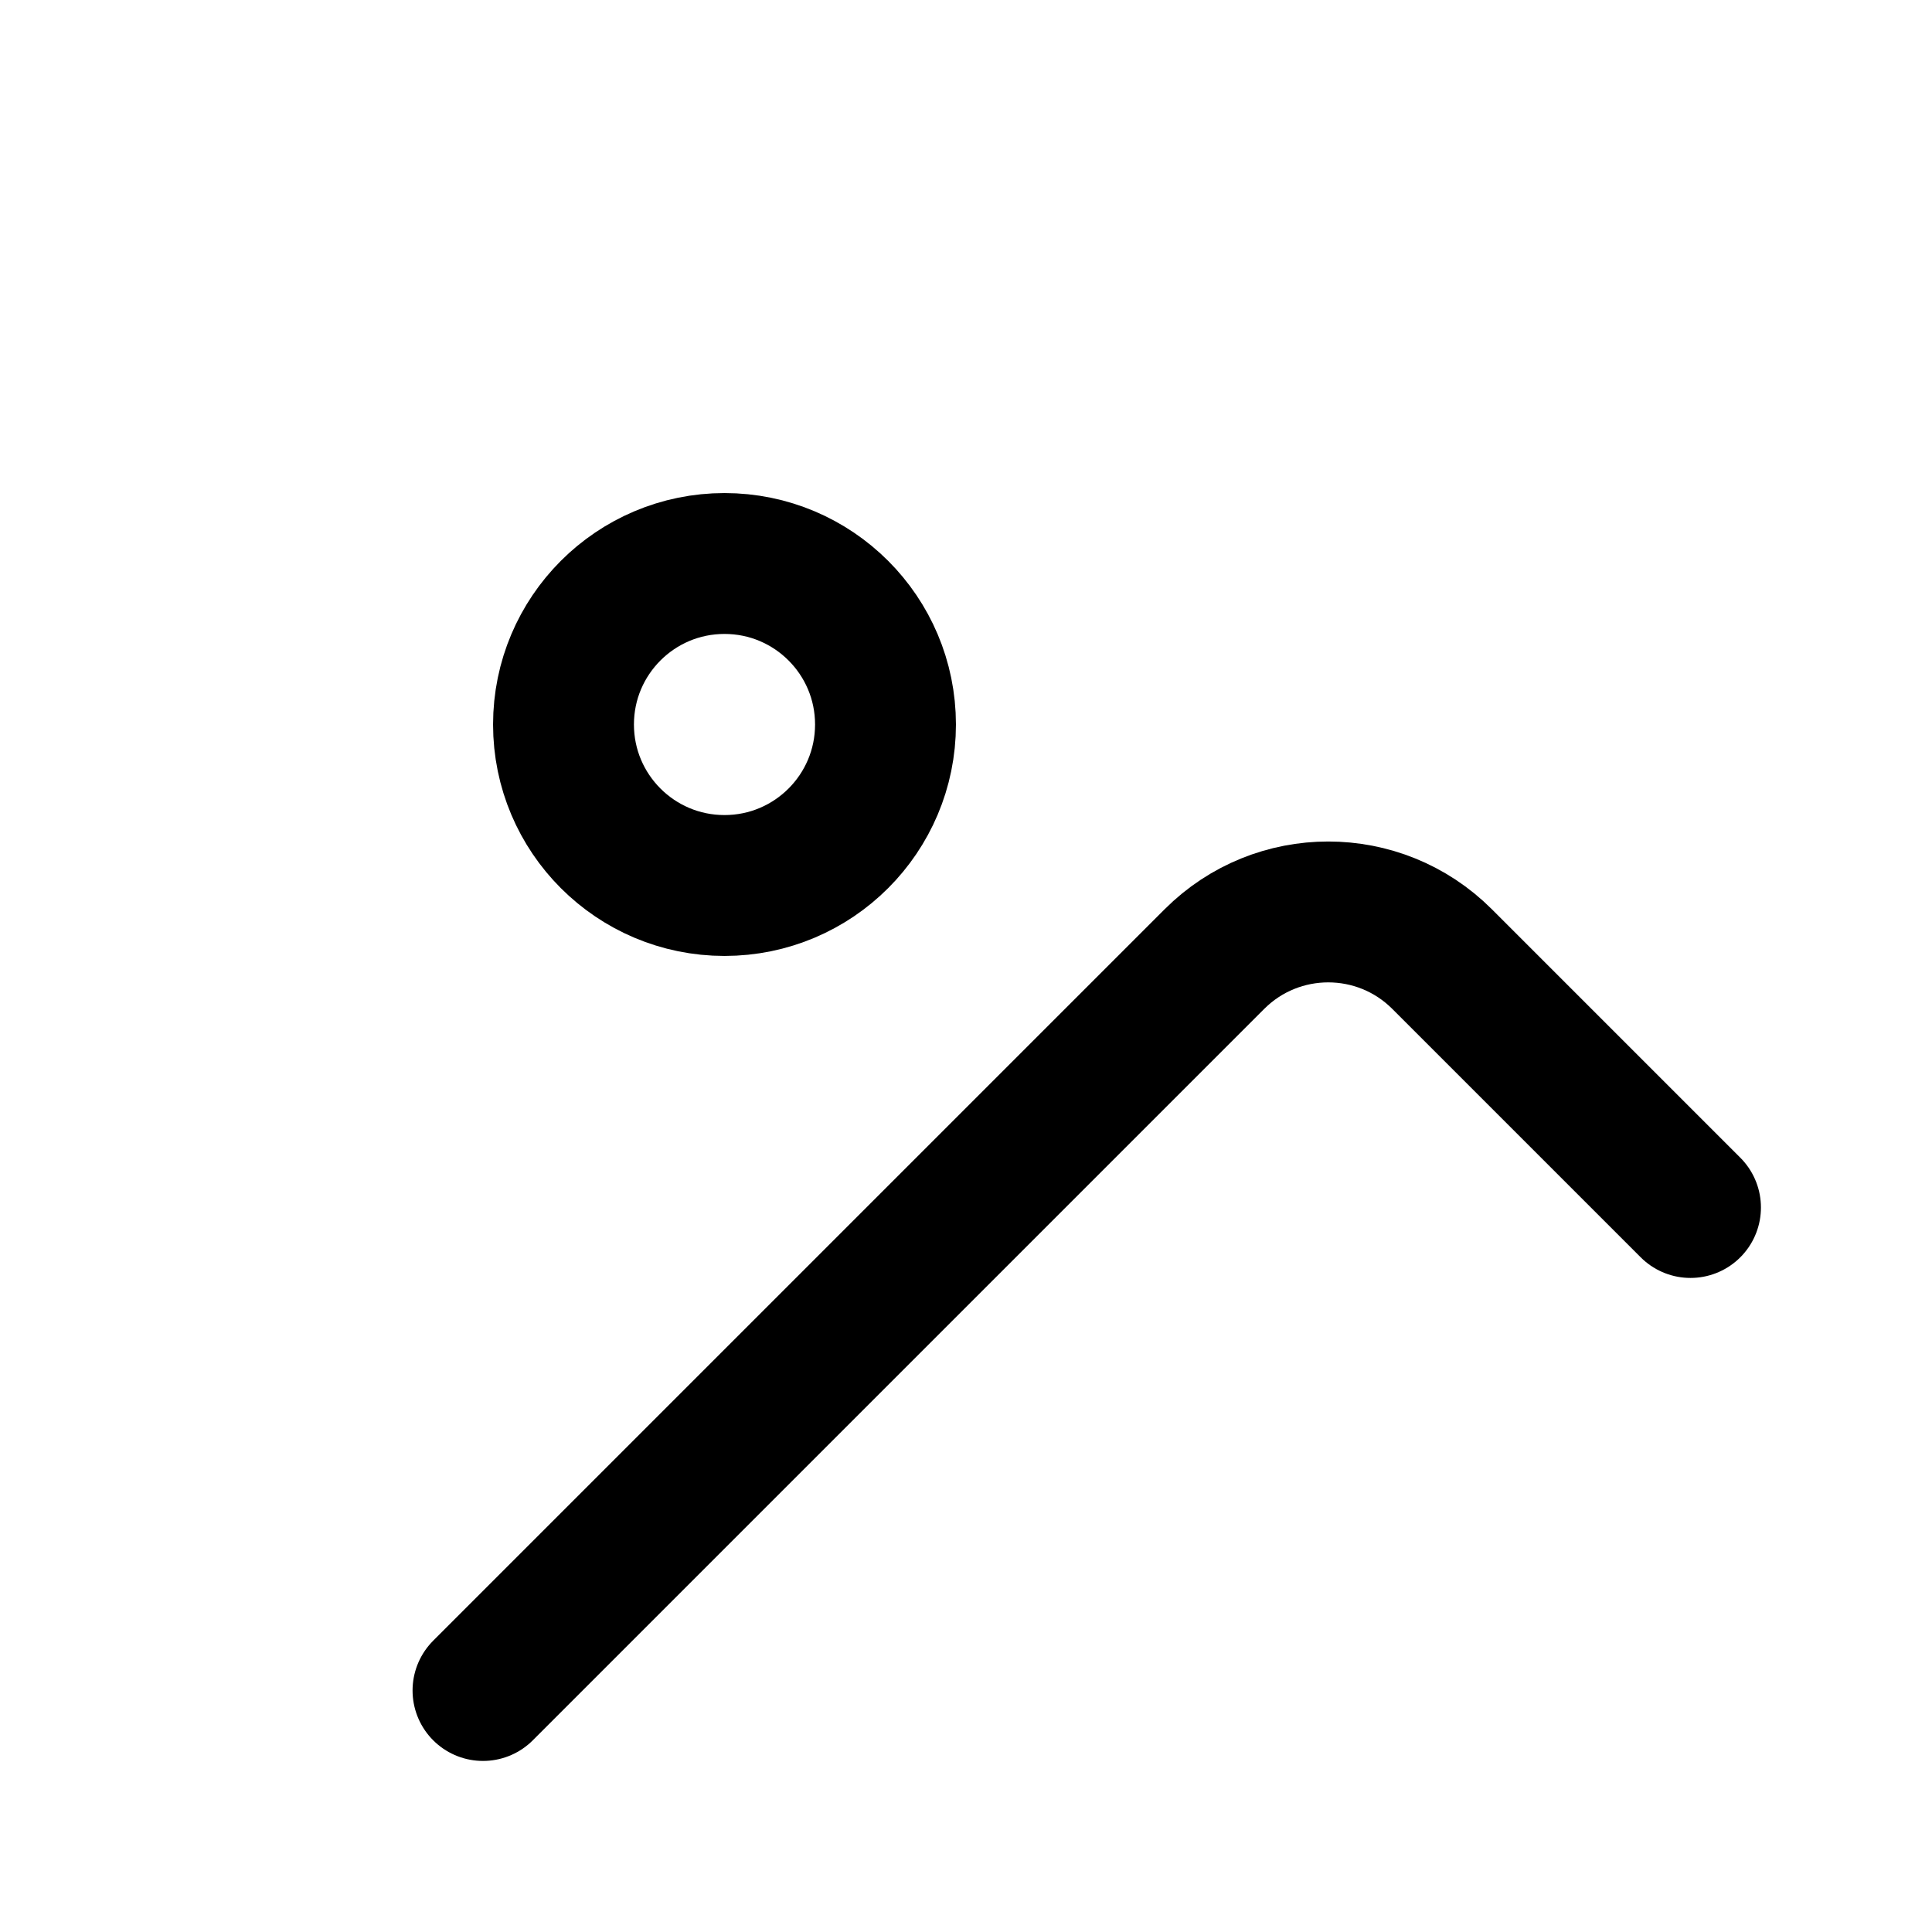
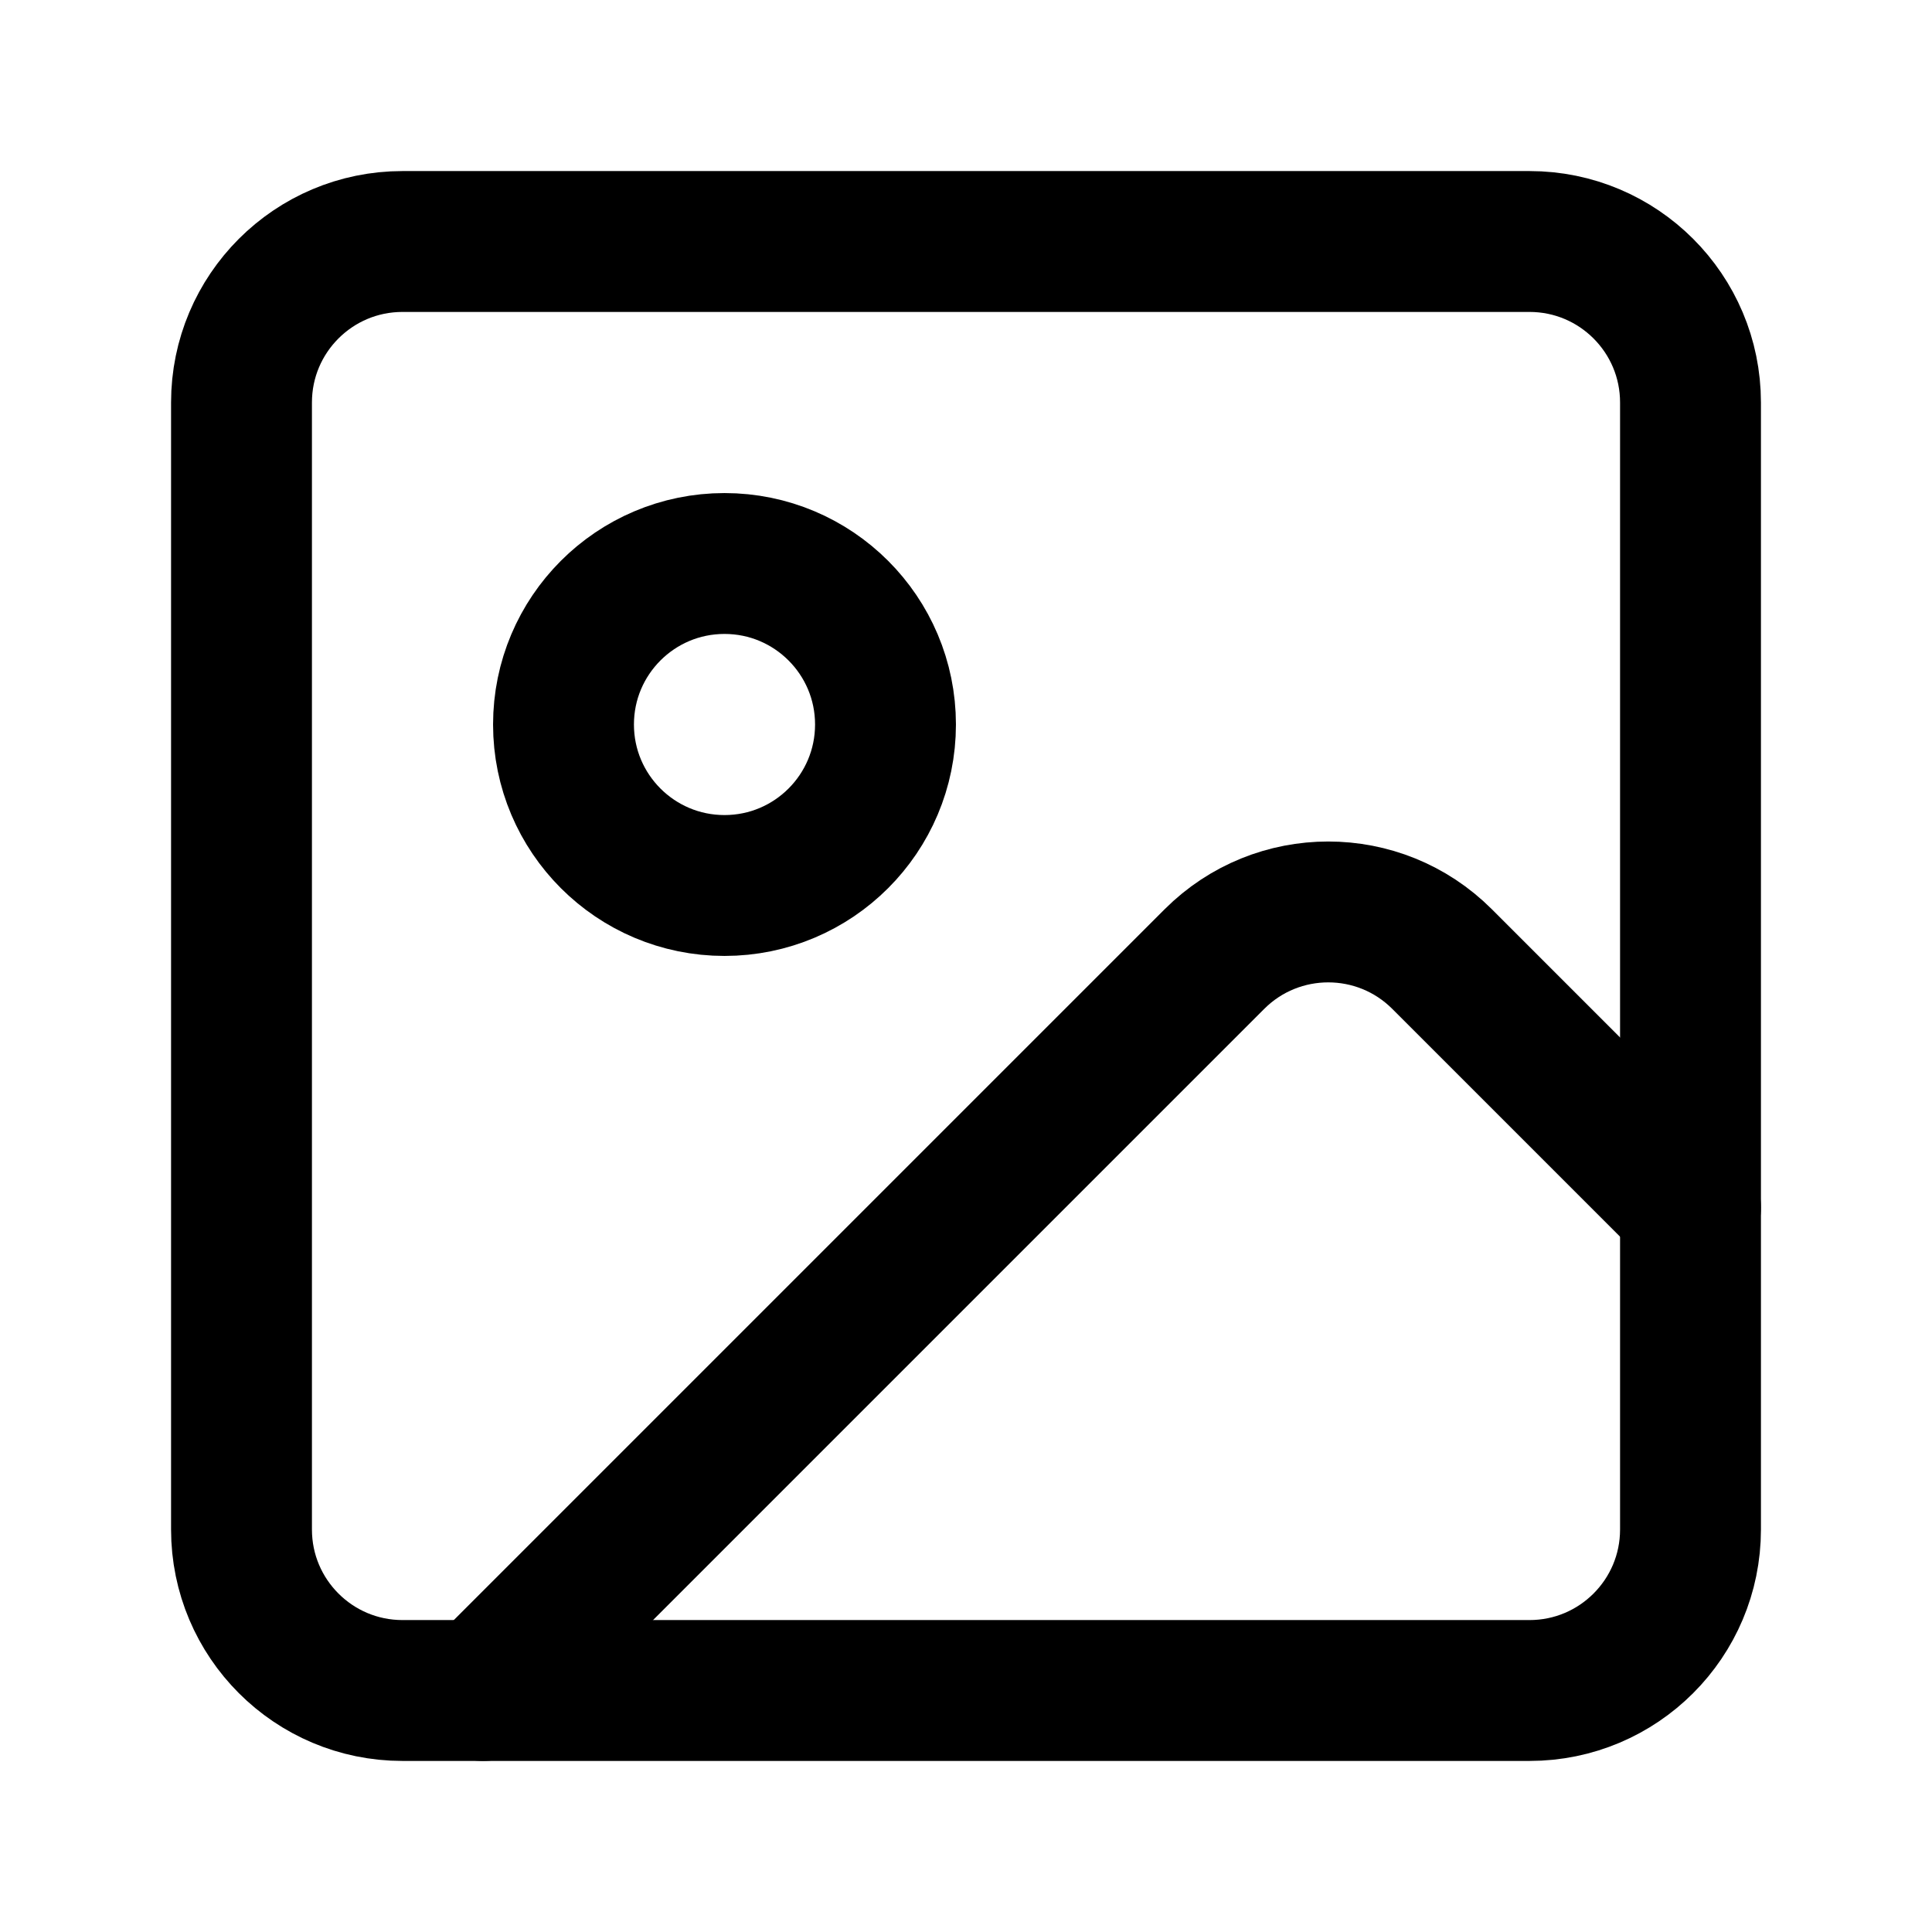
<svg xmlns="http://www.w3.org/2000/svg" viewBox="0 0 24 24" fill="none" stroke="currentColor" stroke-width="1.75" stroke-linecap="round" stroke-linejoin="round">
-   <rect x="3" y="3" rx="2" ry="2" />
+   <rect width="18" height="18" x="3" y="3" rx="2" ry="2" />
  <circle cx="9" cy="9" r="2" />
  <path d="m21 15-3.086-3.086a2 2 0 0 0-2.828 0L6 21" />
</svg>
